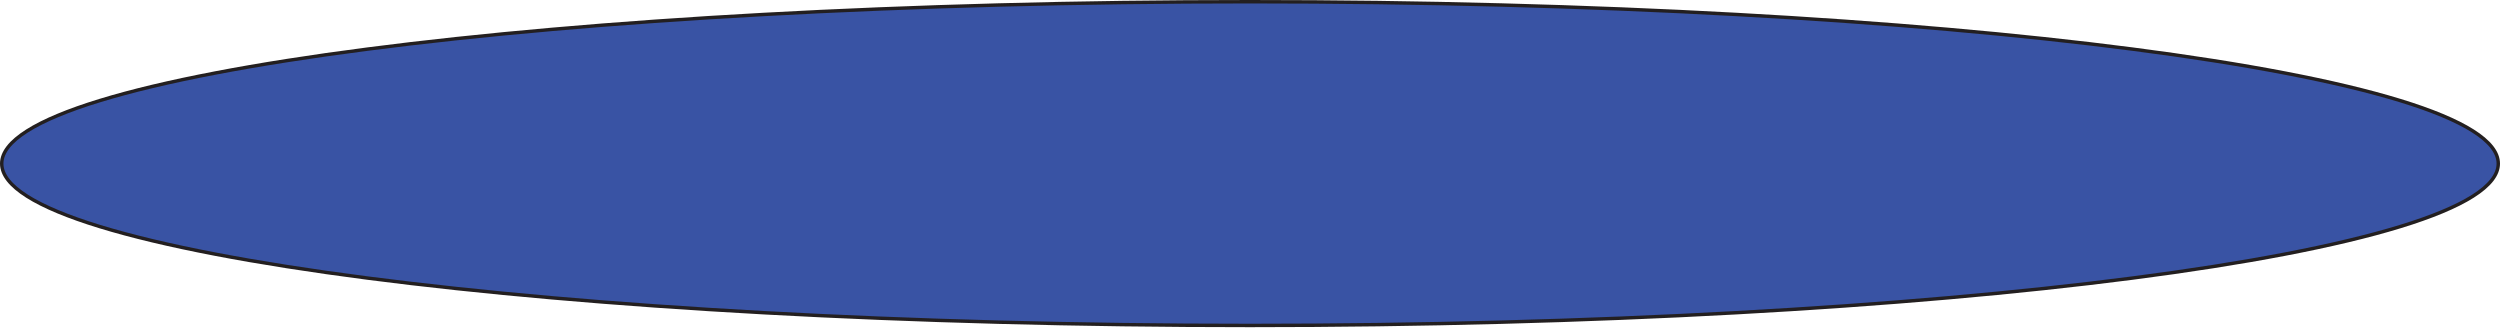
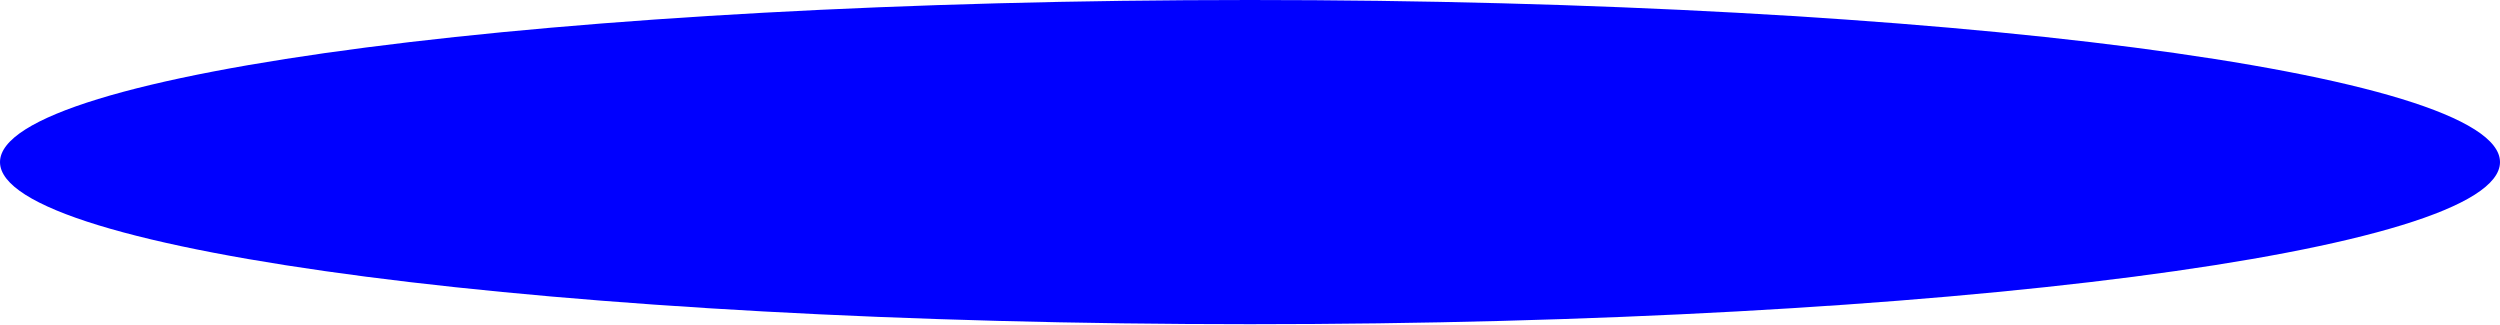
- <svg xmlns="http://www.w3.org/2000/svg" id="Layer_2" data-name="Layer 2" viewBox="0 0 726.2 95.03">
+ <svg xmlns="http://www.w3.org/2000/svg" id="Layer_2" data-name="Layer 2" viewBox="0 0 725.2 94.03">
  <defs>
    <style>
      .cls-1 {
-         fill: #3953a4;
-         stroke: #231f20;
-         stroke-miterlimit: 10;
+         fill: blue;
+         stroke-width: 0px;
      }
    </style>
  </defs>
  <g id="Layer_1-2" data-name="Layer 1">
-     <ellipse class="cls-1" cx="363.1" cy="47.52" rx="362.6" ry="47.02" />
+     <ellipse class="cls-1" cx="362.6" cy="47.02" rx="362.6" ry="47.02" />
  </g>
</svg>
